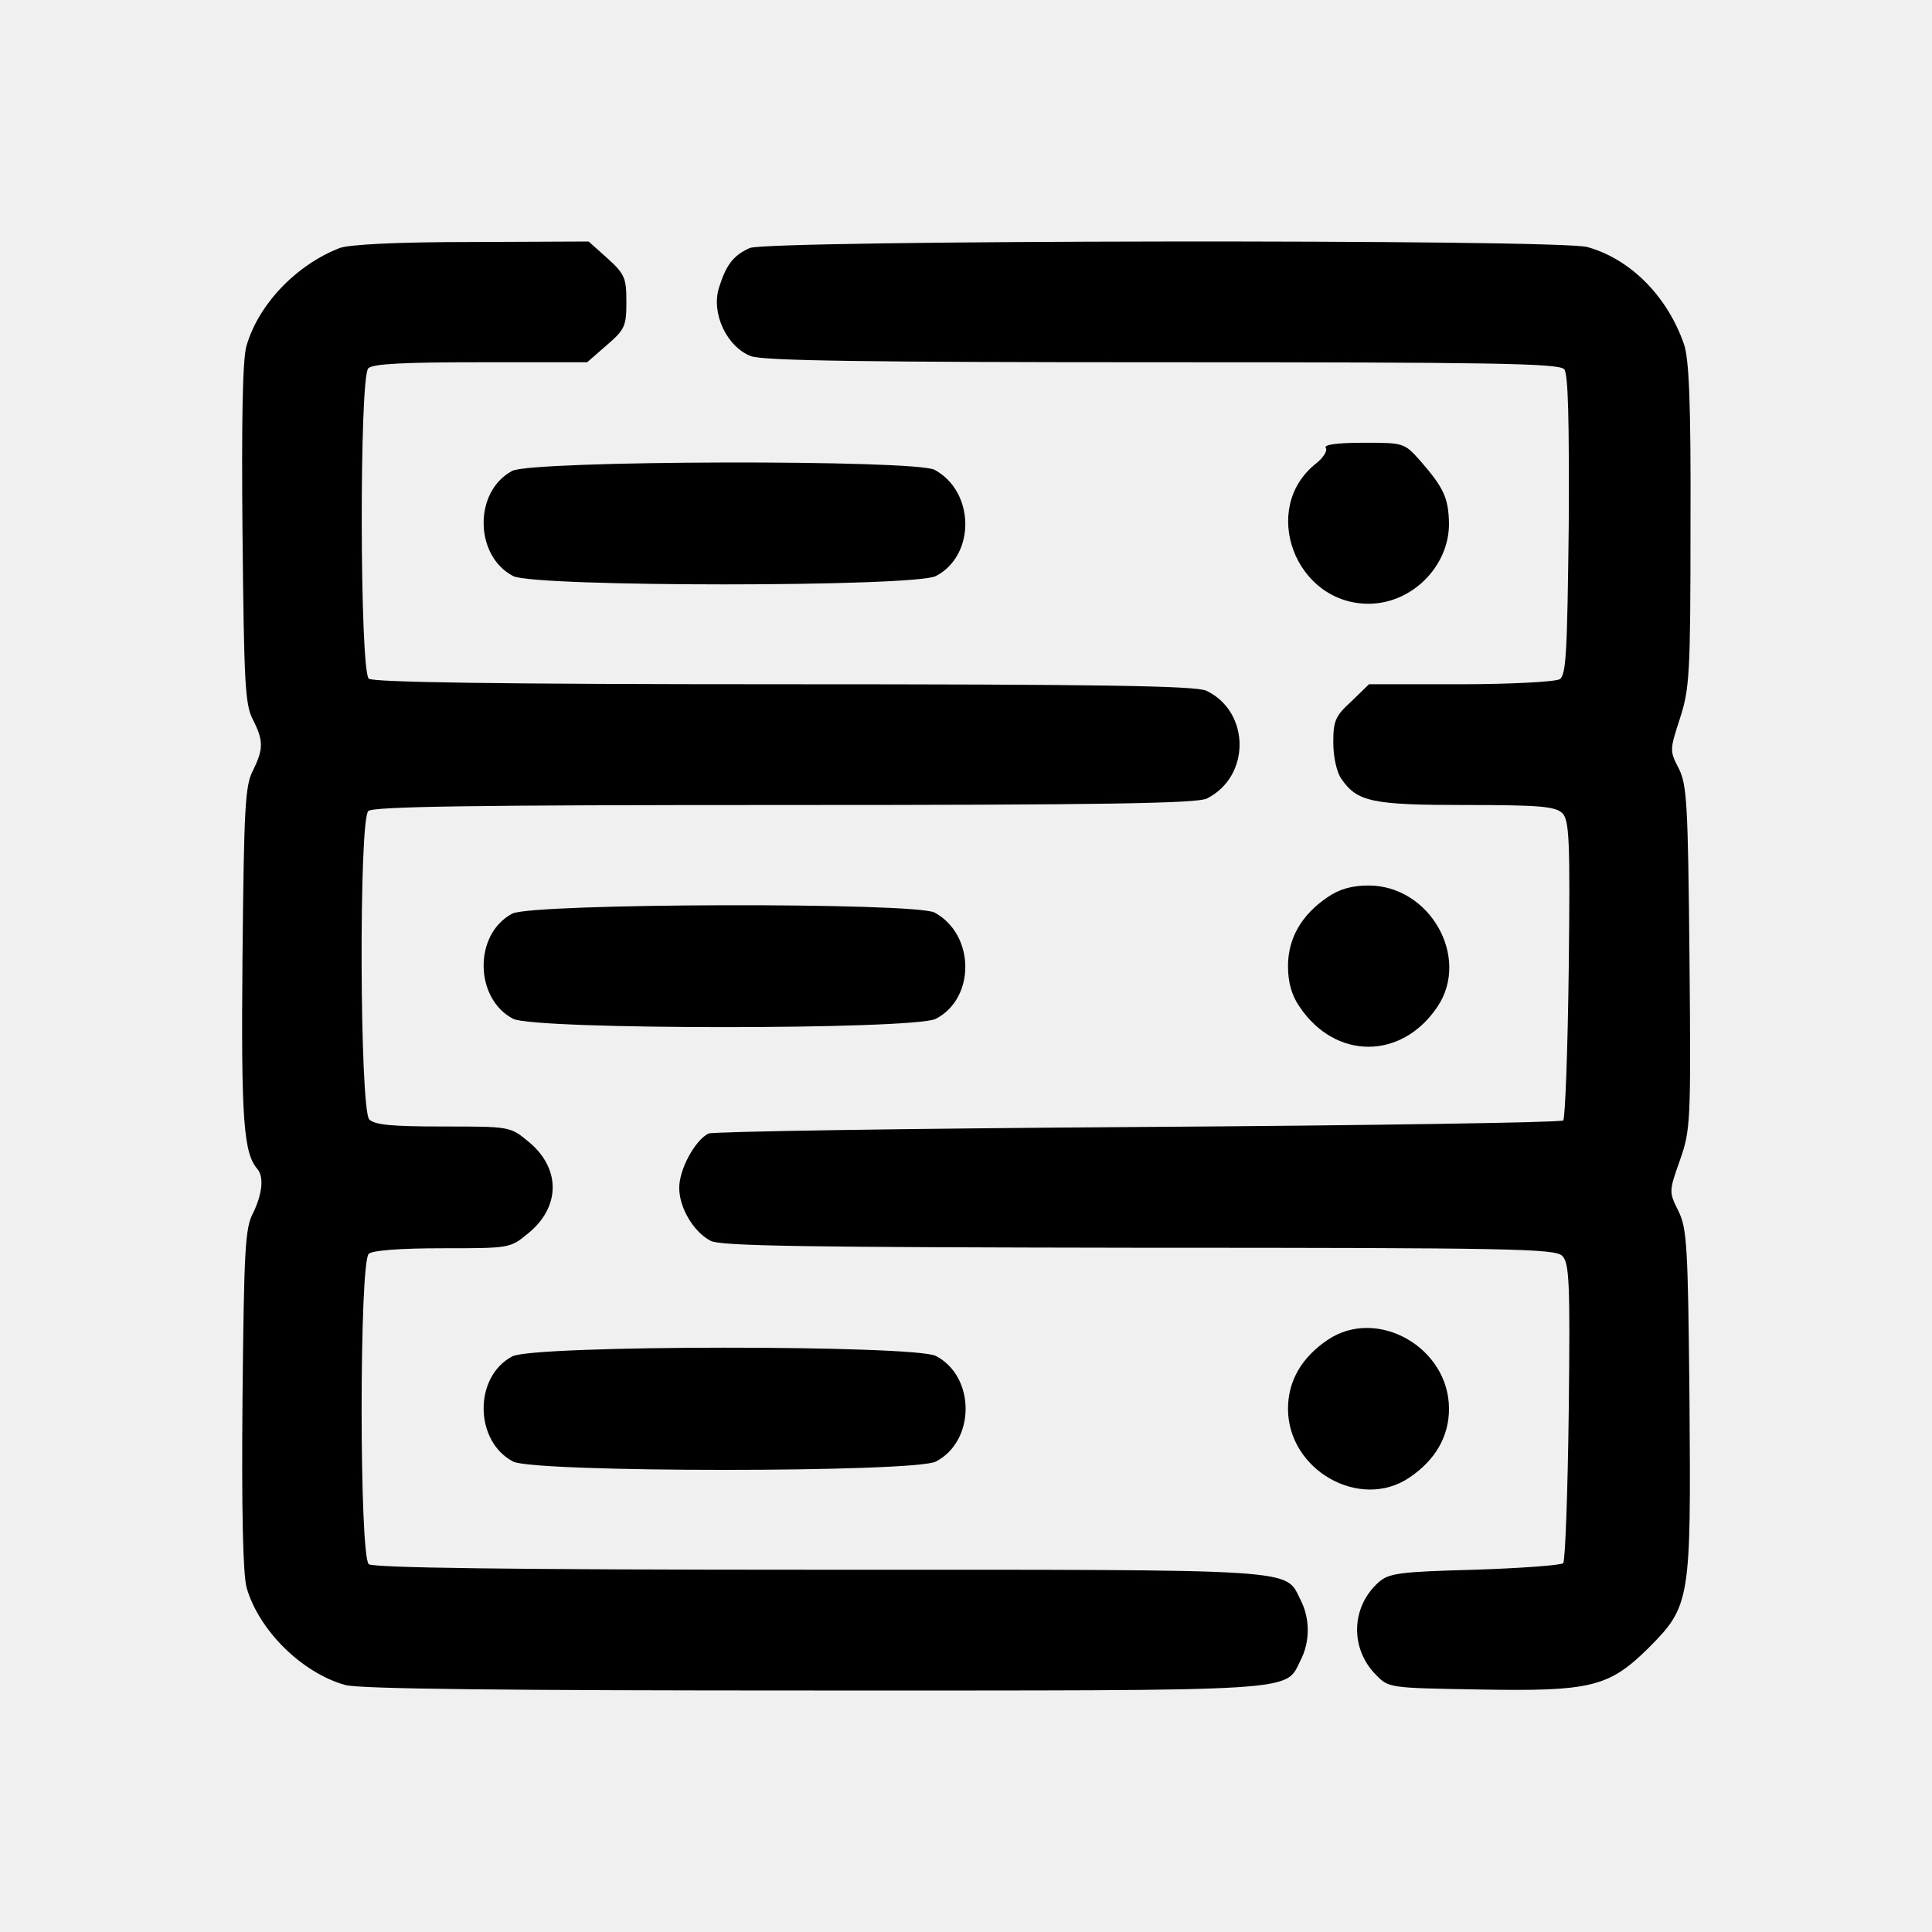
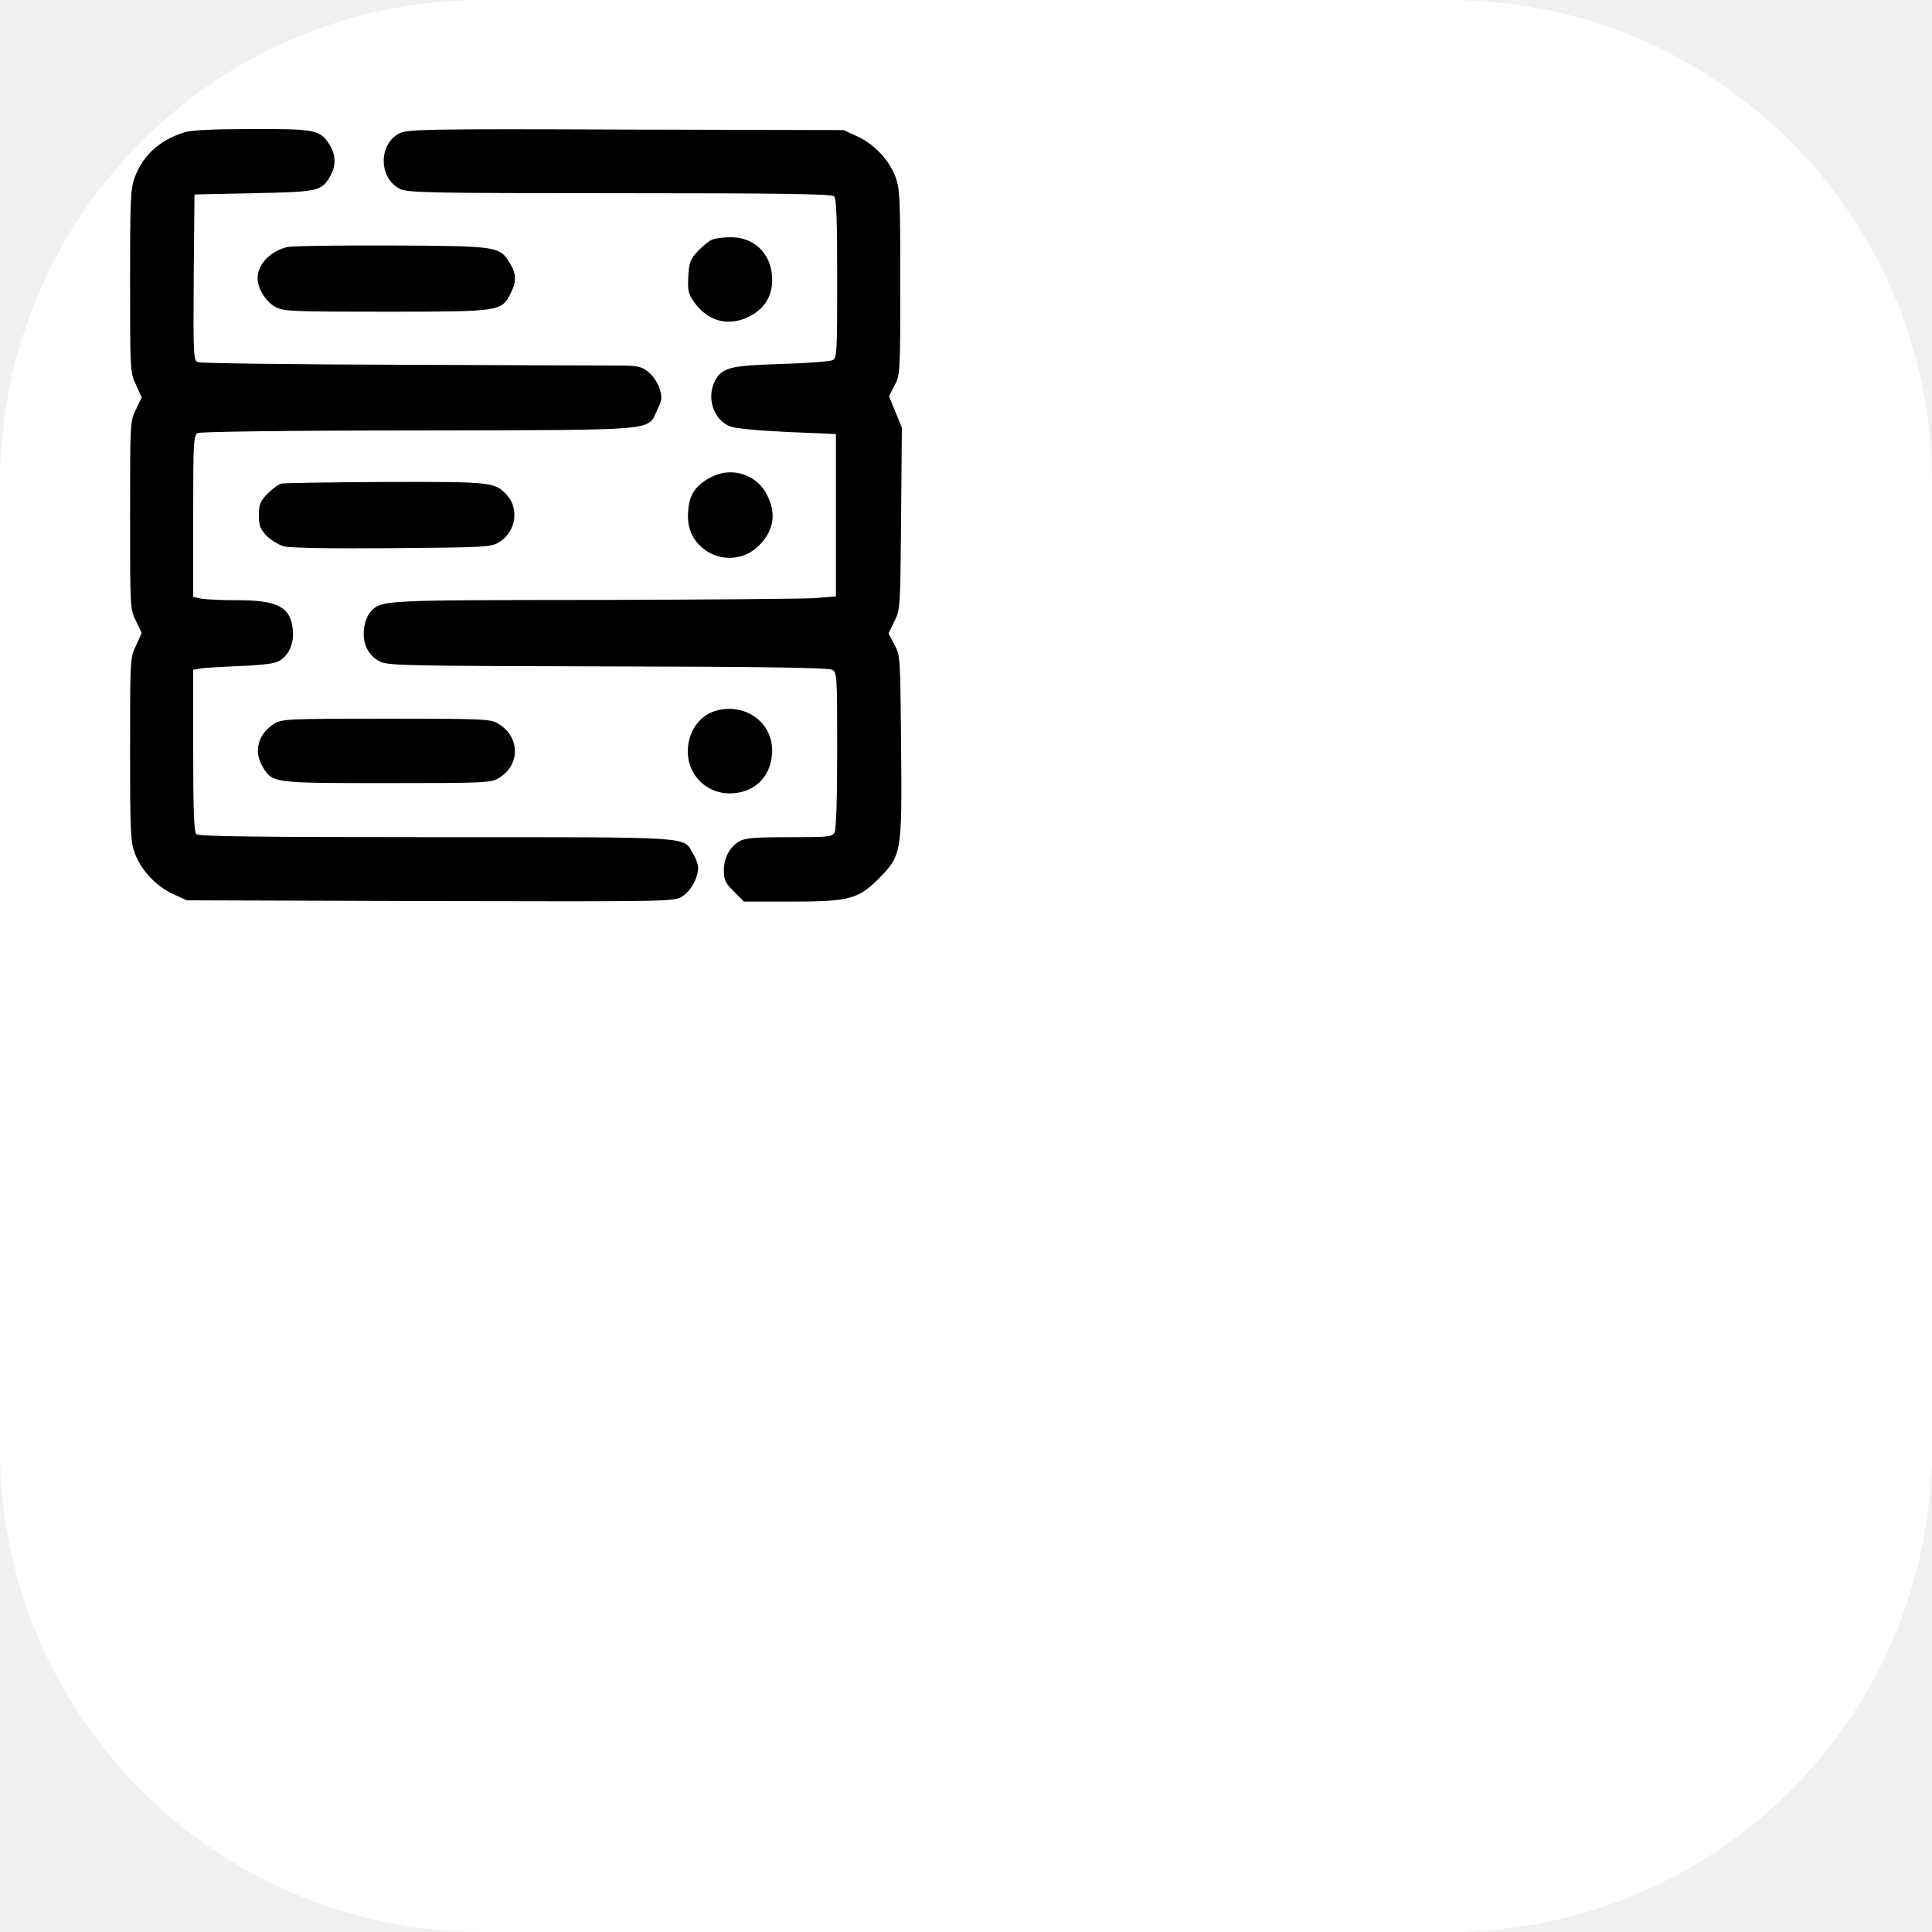
- <svg xmlns="http://www.w3.org/2000/svg" version="1.0" width="384pt" height="384pt" viewBox="0 0 384 384" preserveAspectRatio="xMidYMid meet">
-   <g transform="translate(0,384) scale(0.1,-0.1)" fill="#000000" stroke="none">
-     <path d="M675 3347 c-87 -34 -161 -112 -185 -194 -8 -26 -10 -149 -8 -373 3 -296 5 -339 20 -369 22 -43 22 -59 1 -102 -16 -30 -18 -73 -21 -369 -3 -327 2 -392 30 -424 13 -16 9 -50 -9 -87 -16 -30 -18 -73 -21 -369 -2 -225 1 -348 8 -375 24 -85 110 -170 196 -194 27 -8 319 -11 932 -11 980 0 935 -3 967 60 19 37 19 83 0 120 -32 63 12 60 -956 60 -628 0 -886 4 -896 11 -19 16 -19 601 0 617 8 7 65 11 147 11 132 0 134 0 169 29 66 53 66 131 0 184 -35 29 -37 29 -168 29 -101 0 -136 3 -147 14 -19 19 -21 594 -2 613 9 9 207 12 827 12 628 0 822 3 840 13 87 44 86 172 -1 214 -20 10 -212 13 -838 13 -577 0 -817 4 -827 11 -18 16 -19 599 -1 617 9 9 72 12 223 12 l212 0 39 34 c36 31 39 38 39 86 0 47 -3 55 -37 86 l-38 34 -232 -1 c-153 0 -243 -5 -263 -12z" />
-     <path d="M1490 3347 c-33 -15 -47 -34 -61 -79 -16 -51 16 -118 64 -136 25 -9 231 -12 819 -12 649 0 788 -2 797 -14 8 -9 10 -101 9 -310 -3 -251 -5 -298 -18 -306 -8 -5 -97 -10 -197 -10 l-182 0 -35 -34 c-32 -29 -36 -39 -36 -82 0 -29 7 -59 16 -72 32 -46 61 -52 248 -52 147 0 177 -3 191 -16 14 -14 16 -50 13 -309 -2 -161 -7 -297 -11 -302 -5 -4 -385 -10 -845 -13 -460 -3 -845 -9 -854 -13 -27 -14 -58 -71 -58 -108 0 -39 28 -87 62 -105 18 -11 197 -13 850 -14 747 0 828 -2 843 -16 14 -14 16 -50 13 -309 -2 -161 -7 -297 -11 -302 -5 -4 -84 -10 -177 -13 -150 -4 -170 -7 -190 -25 -55 -49 -57 -132 -5 -184 25 -26 27 -26 206 -29 221 -4 257 5 335 82 84 84 85 95 82 492 -3 310 -5 342 -22 377 -19 38 -19 39 3 101 21 60 22 74 19 401 -3 307 -5 344 -21 377 -19 36 -18 38 2 100 19 59 21 86 21 384 1 245 -3 331 -13 360 -33 95 -106 169 -192 193 -58 16 -1630 14 -1665 -2z" />
-     <path d="M2635 2950 c4 -6 -5 -20 -19 -31 -113 -89 -42 -279 104 -279 86 0 160 74 160 159 -1 51 -10 71 -57 125 -32 36 -33 36 -113 36 -54 0 -79 -4 -75 -10z" />
-     <path d="M1018 2904 c-77 -41 -75 -169 2 -209 43 -22 797 -22 840 0 79 41 78 167 -2 211 -36 21 -803 19 -840 -2z" />
-     <path d="M2639 2057 c-52 -35 -79 -82 -79 -137 0 -32 7 -58 23 -81 71 -106 203 -106 274 0 66 98 -15 241 -137 241 -32 0 -58 -7 -81 -23z" />
-     <path d="M1018 2024 c-77 -41 -75 -169 2 -209 43 -22 797 -22 840 0 79 41 78 167 -2 211 -36 21 -803 19 -840 -2z" />
-     <path d="M2639 1177 c-52 -35 -79 -82 -79 -137 0 -122 143 -203 241 -137 52 35 79 82 79 137 0 122 -143 203 -241 137z" />
-     <path d="M1018 1144 c-77 -41 -75 -169 2 -209 43 -22 797 -22 840 0 79 41 79 169 0 210 -43 22 -801 22 -842 -1z" />
+ <svg xmlns="http://www.w3.org/2000/svg" version="1.1" width="1000" height="1000">
+   <rect width="1000" height="1000" rx="250" ry="250" fill="#ffffff" />
+   <g transform="matrix(1,0,0,1,0,0)">
+     <svg version="1.1" width="400pt" height="400pt">
+       <svg version="1.0" width="400pt" height="400pt" viewBox="0 0 400 400" preserveAspectRatio="xMidYMid meet">
+         <g transform="translate(0,400) scale(0.1,-0.1)" fill="#000000" stroke="none">
+           <path d="M715 3486 c-95 -30 -158 -87 -191 -172 -17 -45 -19 -80 -19 -404 0 -348 0 -356 23 -404 l22 -49 -22 -46 c-23 -45 -23 -52 -23 -411 0 -359 0 -366 23 -411 l22 -46 -22 -49 c-23 -48 -23 -56 -23 -404 0 -325 2 -359 19 -404 25 -66 84 -128 149 -157 l52 -24 945 -3 c934 -2 945 -2 978 18 34 21 62 72 62 112 0 13 -9 37 -20 55 -40 67 16 63 -998 63 -701 0 -921 3 -930 12 -9 9 -12 95 -12 325 l0 313 23 4 c12 3 78 7 147 10 69 2 137 9 152 15 44 16 70 67 65 124 -8 90 -57 117 -215 117 -60 0 -124 3 -141 6 l-31 7 0 313 c0 289 1 314 18 323 10 5 350 10 855 10 947 2 889 -3 928 79 19 38 20 49 10 82 -6 21 -25 50 -42 64 -27 23 -40 26 -107 27 -42 0 -426 1 -852 3 -426 1 -783 6 -793 10 -16 8 -17 31 -15 330 l3 321 230 5 c250 5 262 8 295 63 25 41 25 83 0 124 -36 59 -55 63 -302 62 -150 0 -236 -4 -263 -13z" />
+           <path d="M1552 3483 c-84 -41 -83 -176 2 -217 31 -14 116 -16 853 -16 624 0 822 -3 831 -12 9 -9 12 -94 12 -320 0 -283 -1 -308 -17 -316 -10 -5 -100 -12 -200 -15 -200 -6 -231 -14 -258 -67 -33 -64 -5 -149 58 -175 20 -8 103 -16 222 -22 l190 -8 0 -315 0 -315 -85 -7 c-47 -3 -435 -6 -863 -7 -829 -1 -817 0 -861 -49 -10 -12 -21 -41 -23 -65 -6 -55 15 -100 60 -124 30 -17 91 -18 884 -20 591 -1 859 -5 873 -13 19 -10 20 -19 20 -311 0 -188 -4 -308 -10 -320 -10 -18 -23 -19 -176 -19 -136 0 -171 -3 -194 -16 -38 -23 -60 -64 -60 -114 0 -36 6 -48 39 -81 l39 -39 179 0 c229 0 264 9 344 89 89 90 91 98 87 518 -3 341 -3 349 -26 391 l-23 43 23 47 c23 46 23 55 26 400 l3 352 -25 61 -25 61 22 42 c21 40 22 51 22 401 0 330 -2 364 -19 409 -25 66 -84 128 -149 157 l-52 24 -845 2 c-766 3 -848 1 -878 -14z" />
+           <path d="M2765 3070 c-11 -4 -36 -24 -55 -44 -30 -32 -35 -44 -38 -99 -3 -52 0 -67 20 -96 54 -79 136 -101 218 -59 62 32 92 85 87 156 -6 91 -72 152 -161 151 -28 0 -60 -4 -71 -9z" />
+           <path d="M1115 3041 c-67 -17 -115 -67 -115 -121 0 -40 32 -92 70 -112 32 -17 66 -18 430 -18 442 0 447 1 482 71 23 44 23 76 -2 116 -41 67 -43 68 -460 70 -206 1 -388 -2 -405 -6z" />
+           <path d="M2761 2148 c-55 -28 -81 -62 -88 -116 -8 -62 4 -108 40 -146 64 -68 171 -69 235 -2 56 57 66 121 31 192 -39 82 -138 114 -218 72z" />
+           <path d="M1094 2123 c-12 -2 -36 -20 -55 -39 -29 -30 -34 -42 -34 -84 0 -40 5 -54 30 -80 16 -16 46 -35 67 -41 24 -6 181 -9 421 -7 359 3 384 4 414 23 65 39 80 129 31 183 -47 51 -58 52 -470 51 -211 -1 -392 -4 -404 -6z" />
+           <path d="M2776 1240 c-63 -19 -106 -83 -106 -158 0 -90 72 -162 162 -162 93 0 159 61 165 153 9 119 -102 202 -221 167z" />
+           <path d="M1062 1189 c-61 -40 -78 -107 -42 -166 38 -63 37 -63 482 -63 382 0 405 1 435 20 83 50 82 158 0 209 -33 20 -45 21 -438 21 -393 0 -405 -1 -437 -21z" />
+         </g>
+       </svg>
+     </svg>
  </g>
</svg>
